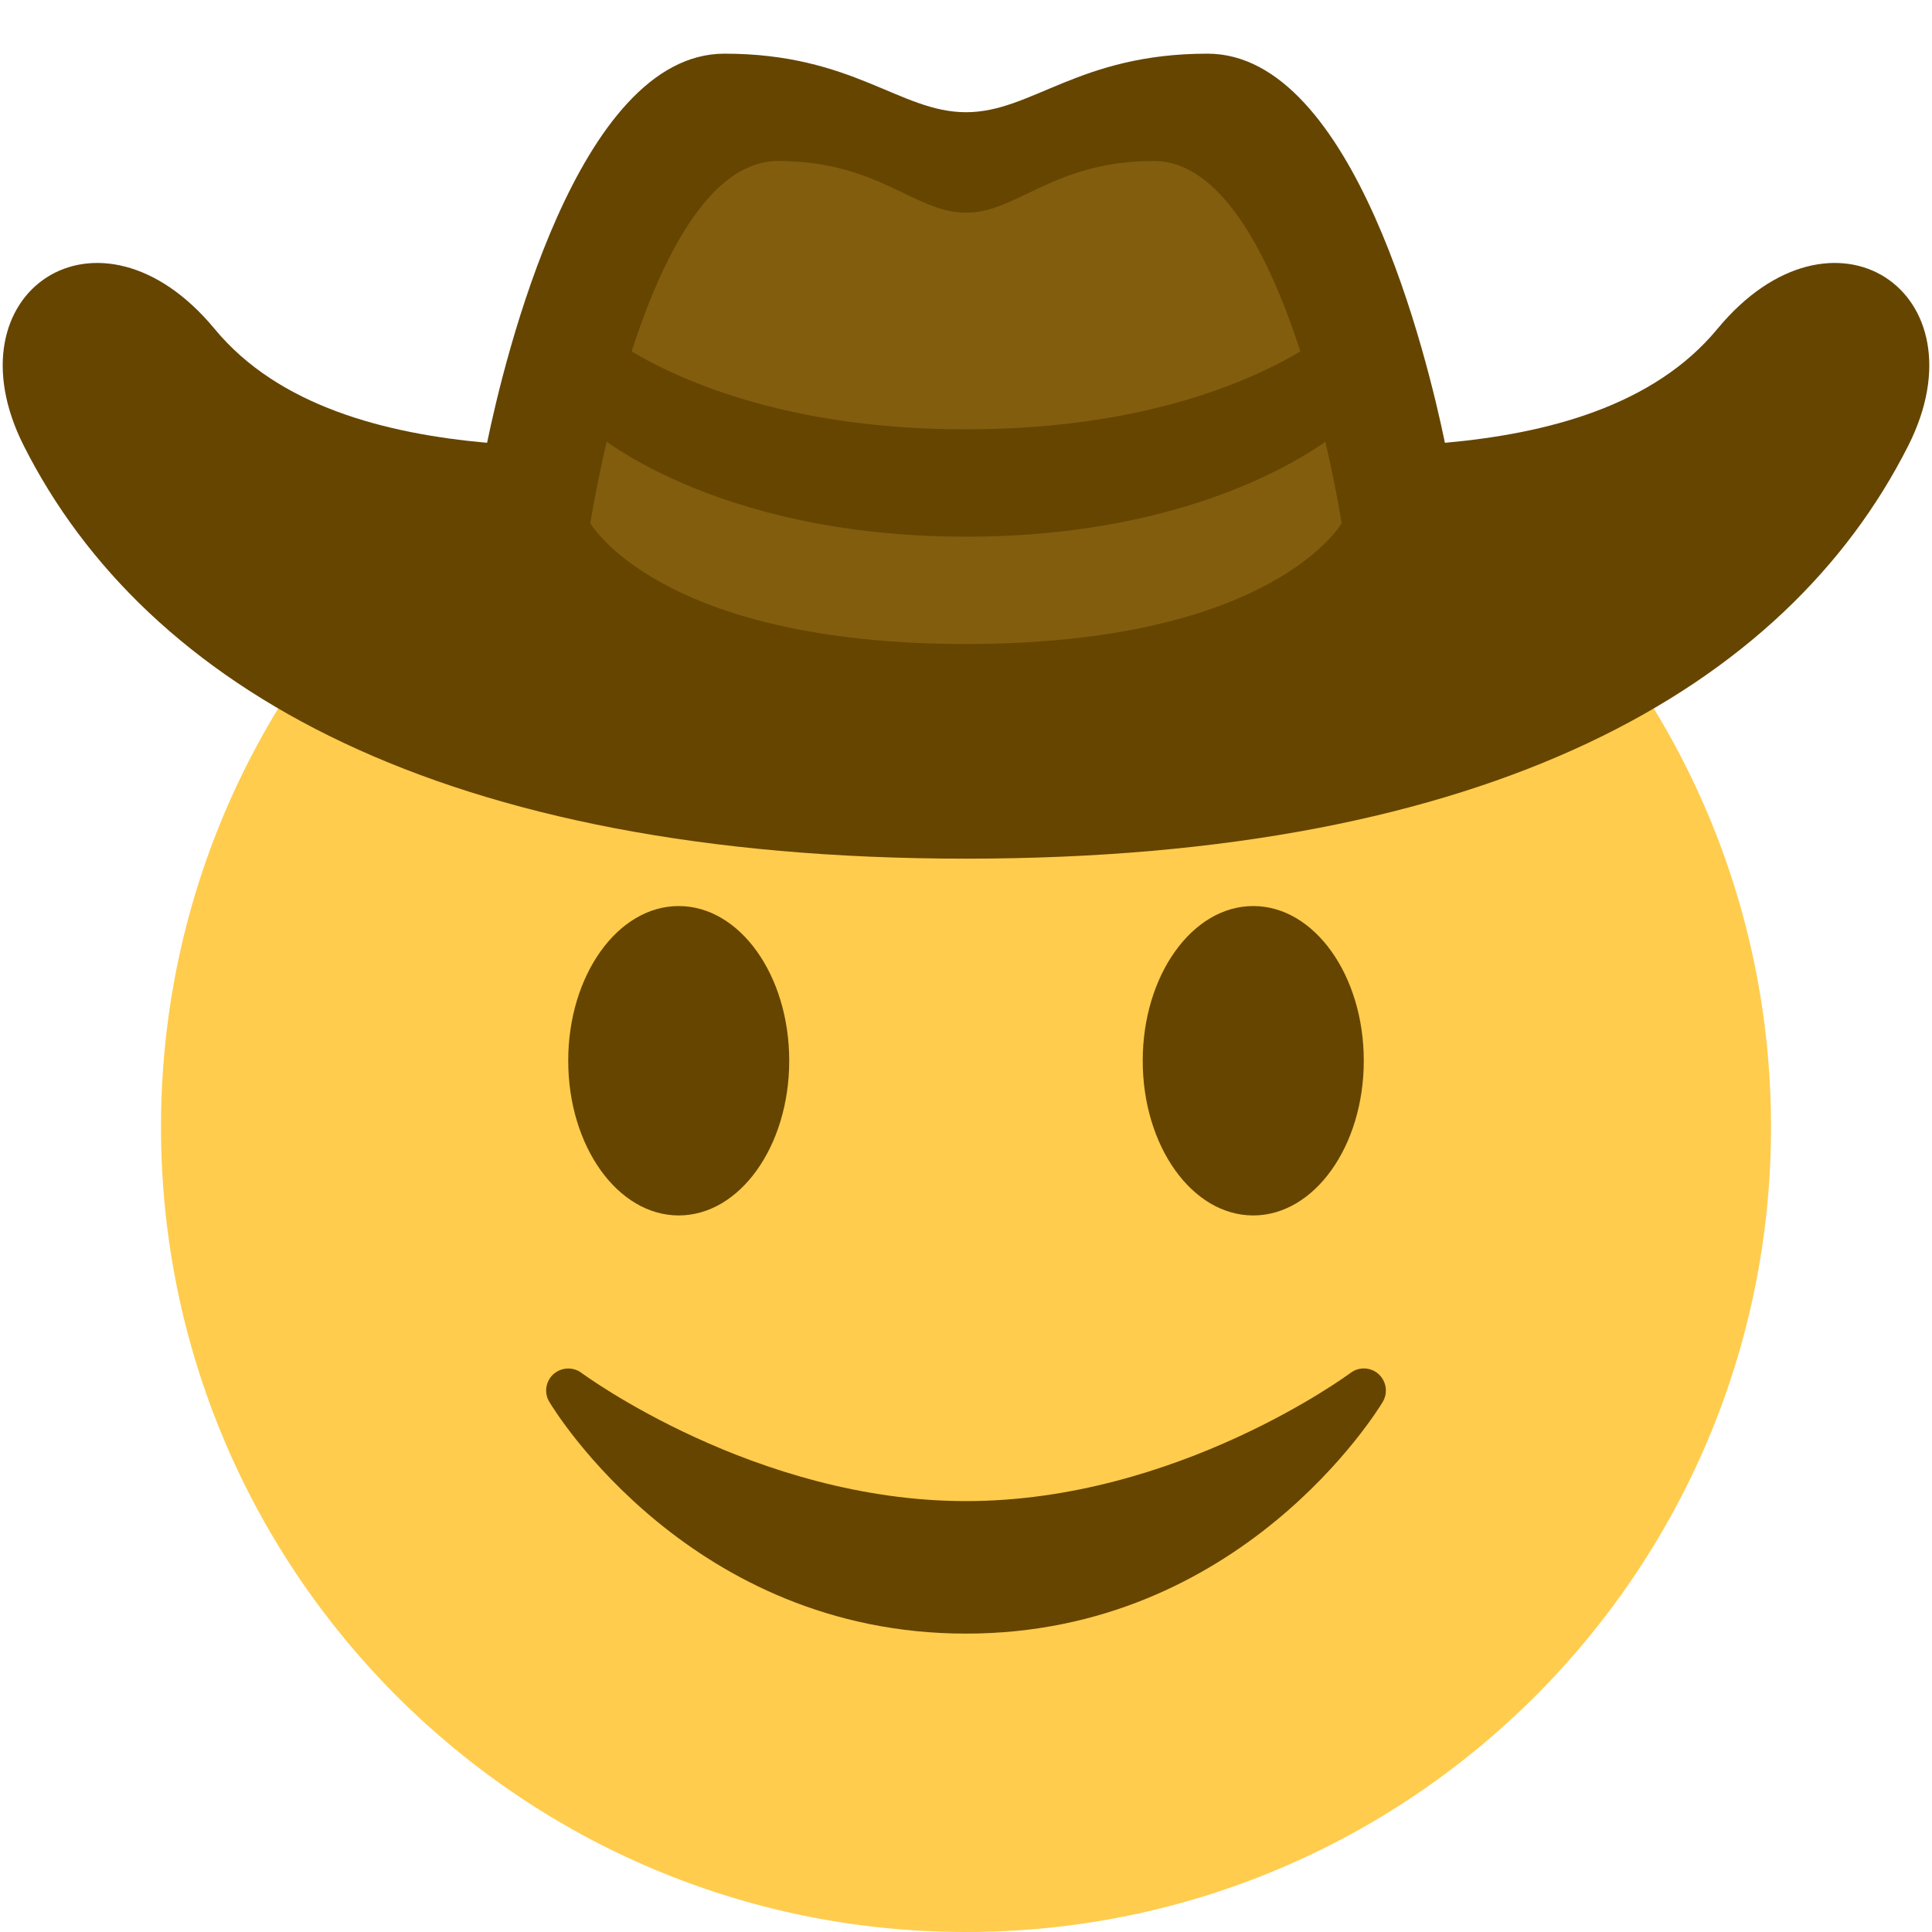
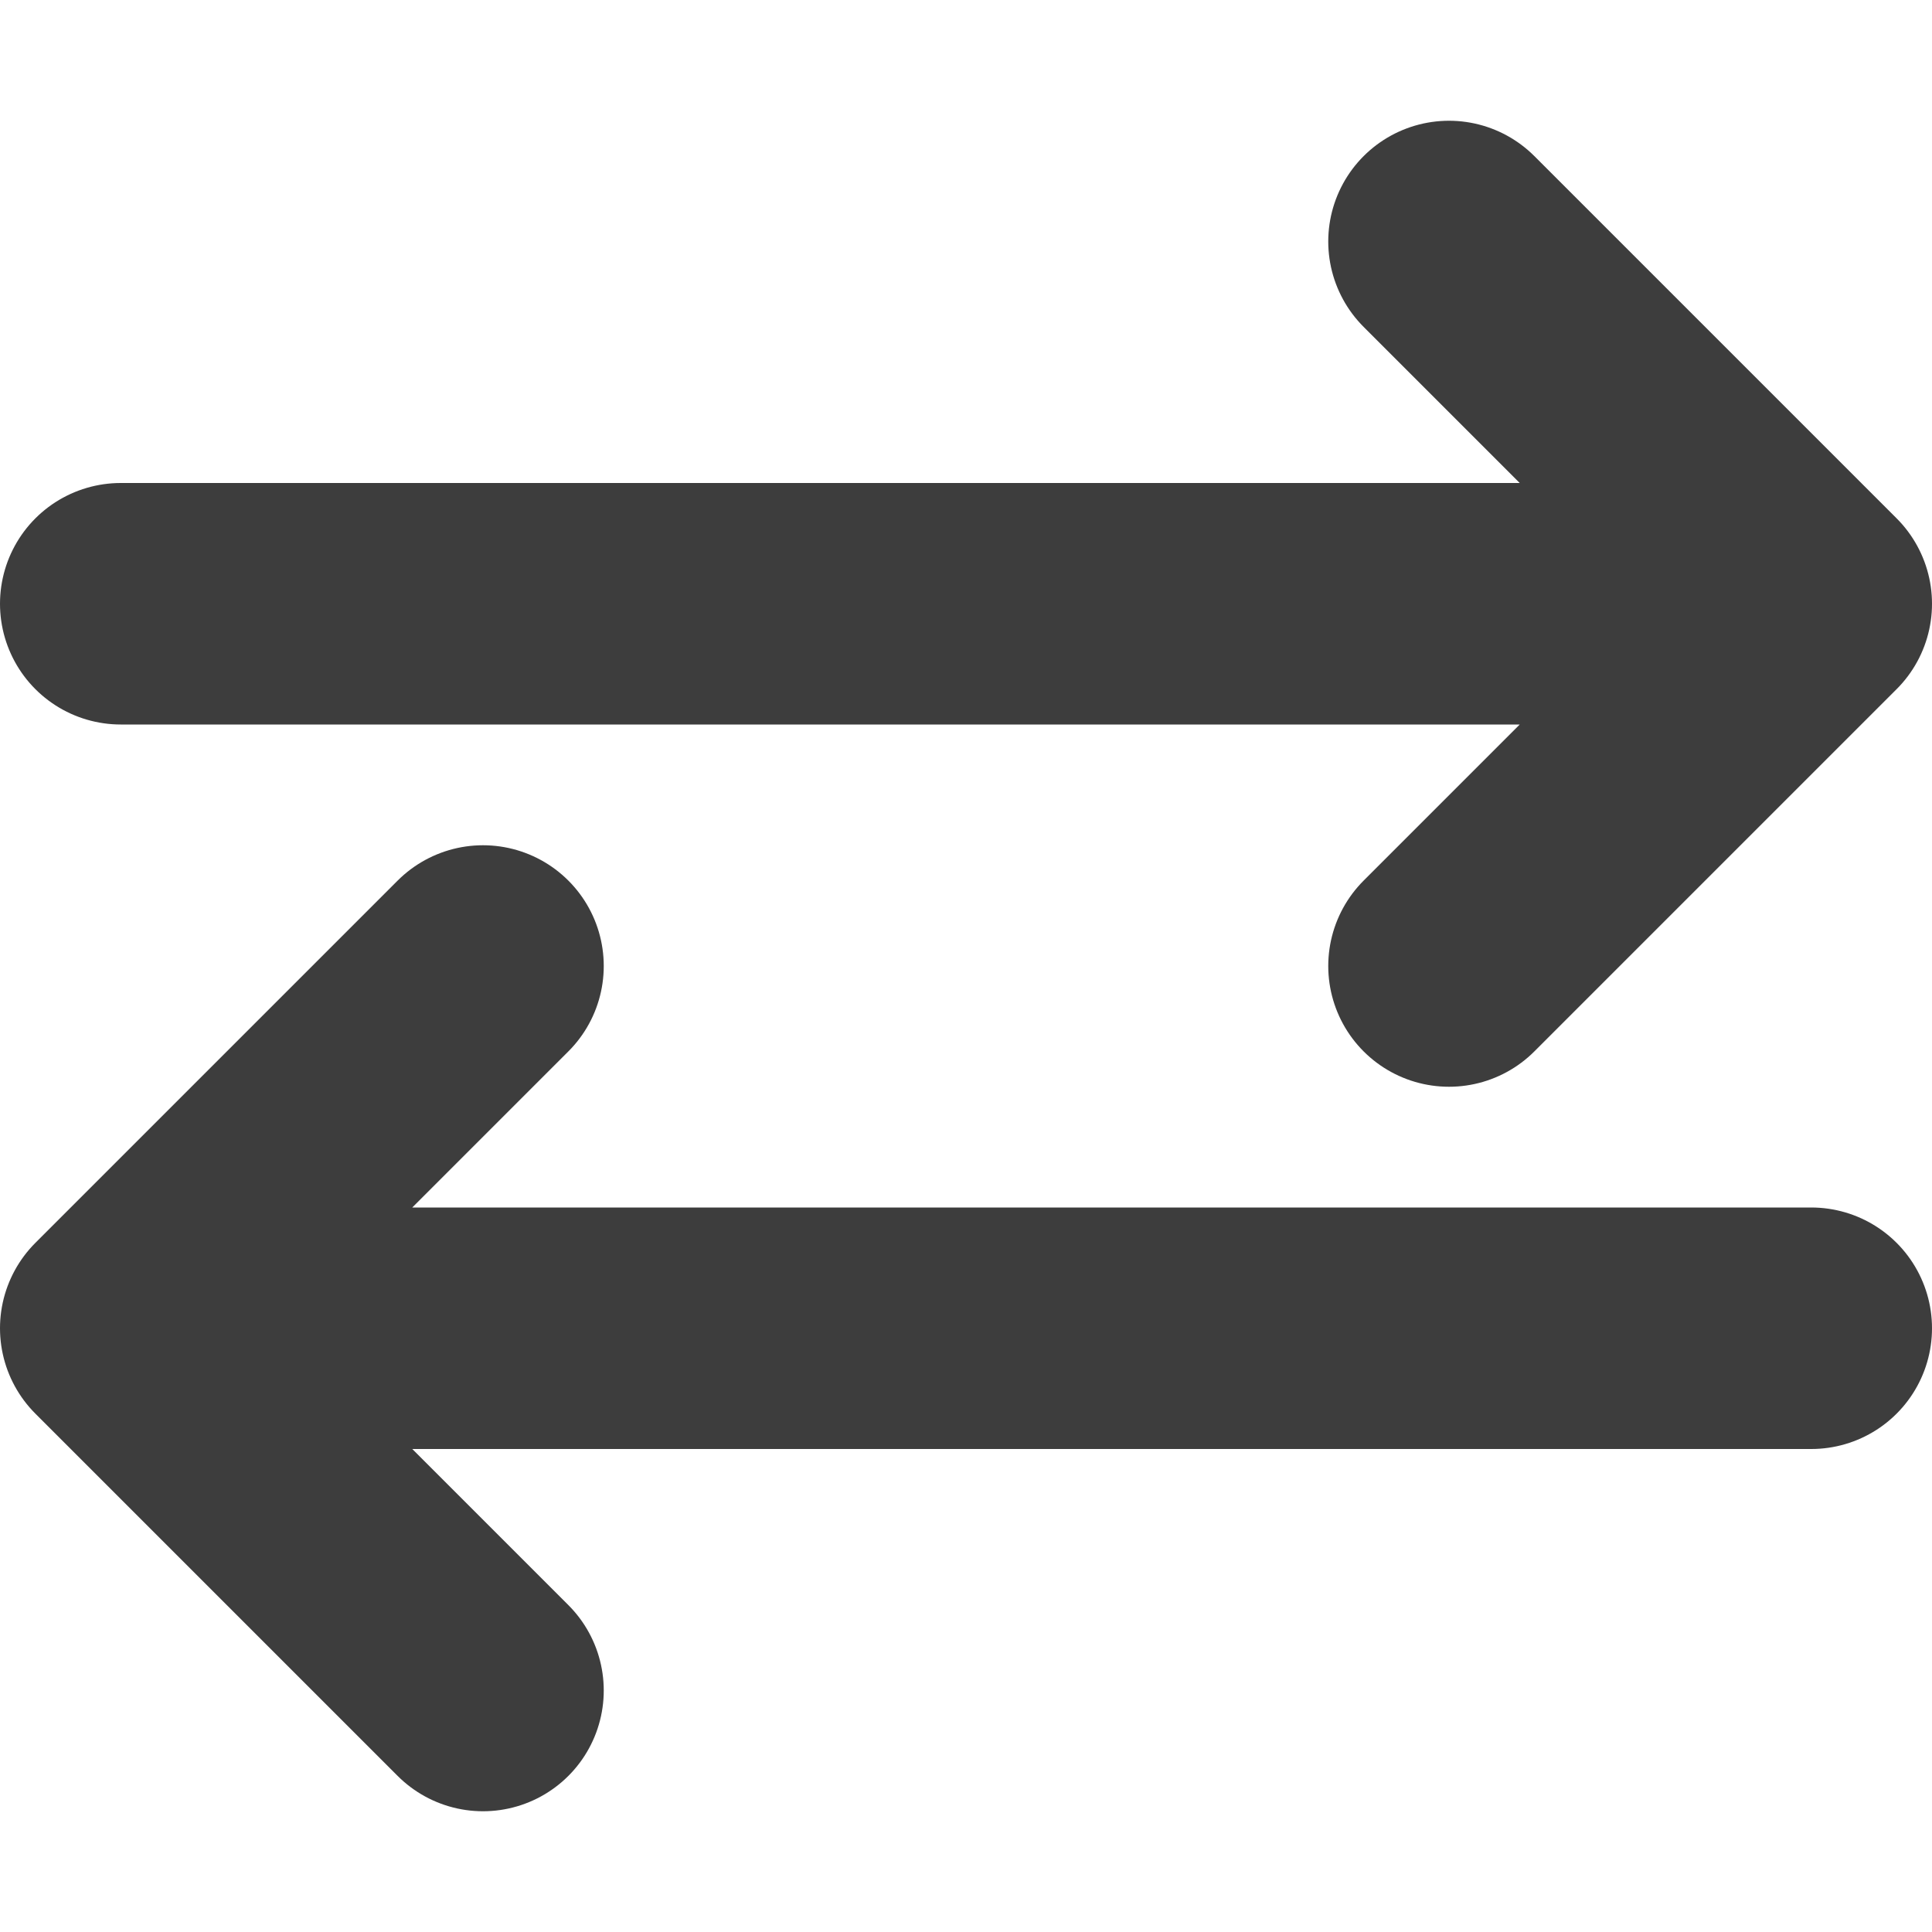
- <svg xmlns="http://www.w3.org/2000/svg" viewBox="0 0 36 36">
-   <path fill="#FFCC4D" d="M33 21c0 8.284-6.716 15-15 15S3 29.284 3 21C3 12.716 9.716 6 18 6s15 6.716 15 15" />
-   <path fill="#664500" d="M25.688 25.605c-.146-.133-.366-.141-.522-.023-.032.023-3.23 2.389-7.165 2.389-3.925 0-7.133-2.365-7.165-2.389-.157-.117-.376-.107-.523.023-.146.132-.179.35-.077.517.105.178 2.648 4.318 7.764 4.318 5.115 0 7.659-4.141 7.765-4.317.101-.169.069-.386-.077-.518zm-10.982-5.84c0 1.593-.922 2.883-2.059 2.883s-2.059-1.29-2.059-2.883c0-1.591.921-2.882 2.059-2.882s2.059 1.29 2.059 2.882zm10.706 0c0 1.593-.922 2.883-2.06 2.883-1.137 0-2.059-1.29-2.059-2.883 0-1.591.922-2.882 2.059-2.882 1.138-.001 2.06 1.29 2.06 2.882zM32 6.13c-1.19 1.441-3.182 1.951-5.076 2.121C26.606 6.713 25.241 1 22.5 1c-2.403 0-3.269 1.091-4.5 1.091C16.769 2.091 15.903 1 13.5 1c-2.741 0-4.106 5.713-4.424 7.251C7.182 8.081 5.19 7.57 4 6.13 1.847 3.524-1 5.444.442 8.304 2.72 12.821 8.23 16 18 16c9.769 0 15.279-3.179 17.558-7.696C37 5.444 34.153 3.524 32 6.13z" />
-   <path fill="#825D0E" d="M21.5 3c-1.869 0-2.543.964-3.5.964-.957 0-1.631-.964-3.5-.964C12.037 3 11 9.75 11 9.75S12.282 12 18 12c5.719 0 7-2.25 7-2.25S23.963 3 21.5 3z" />
-   <path fill="#664500" d="M11 6s2.074 2 7 2c4.927 0 7-2 7-2v2s-2.222 2-7 2c-4.778 0-7-2-7-2V6z" />
+ <svg xmlns="http://www.w3.org/2000/svg" viewBox="0 0 16 16">
+   <path fill="none" stroke="#0c0c0d" opacity="0.8" stroke-linecap="round" stroke-linejoin="round" stroke-width="2" d="m4 8c-1 1-2 2-3 3 1 1 2 2 3 3m11-3h-14m11-9 3 3c-1 1-2 2-3 3m-11-3h14" />
</svg>
